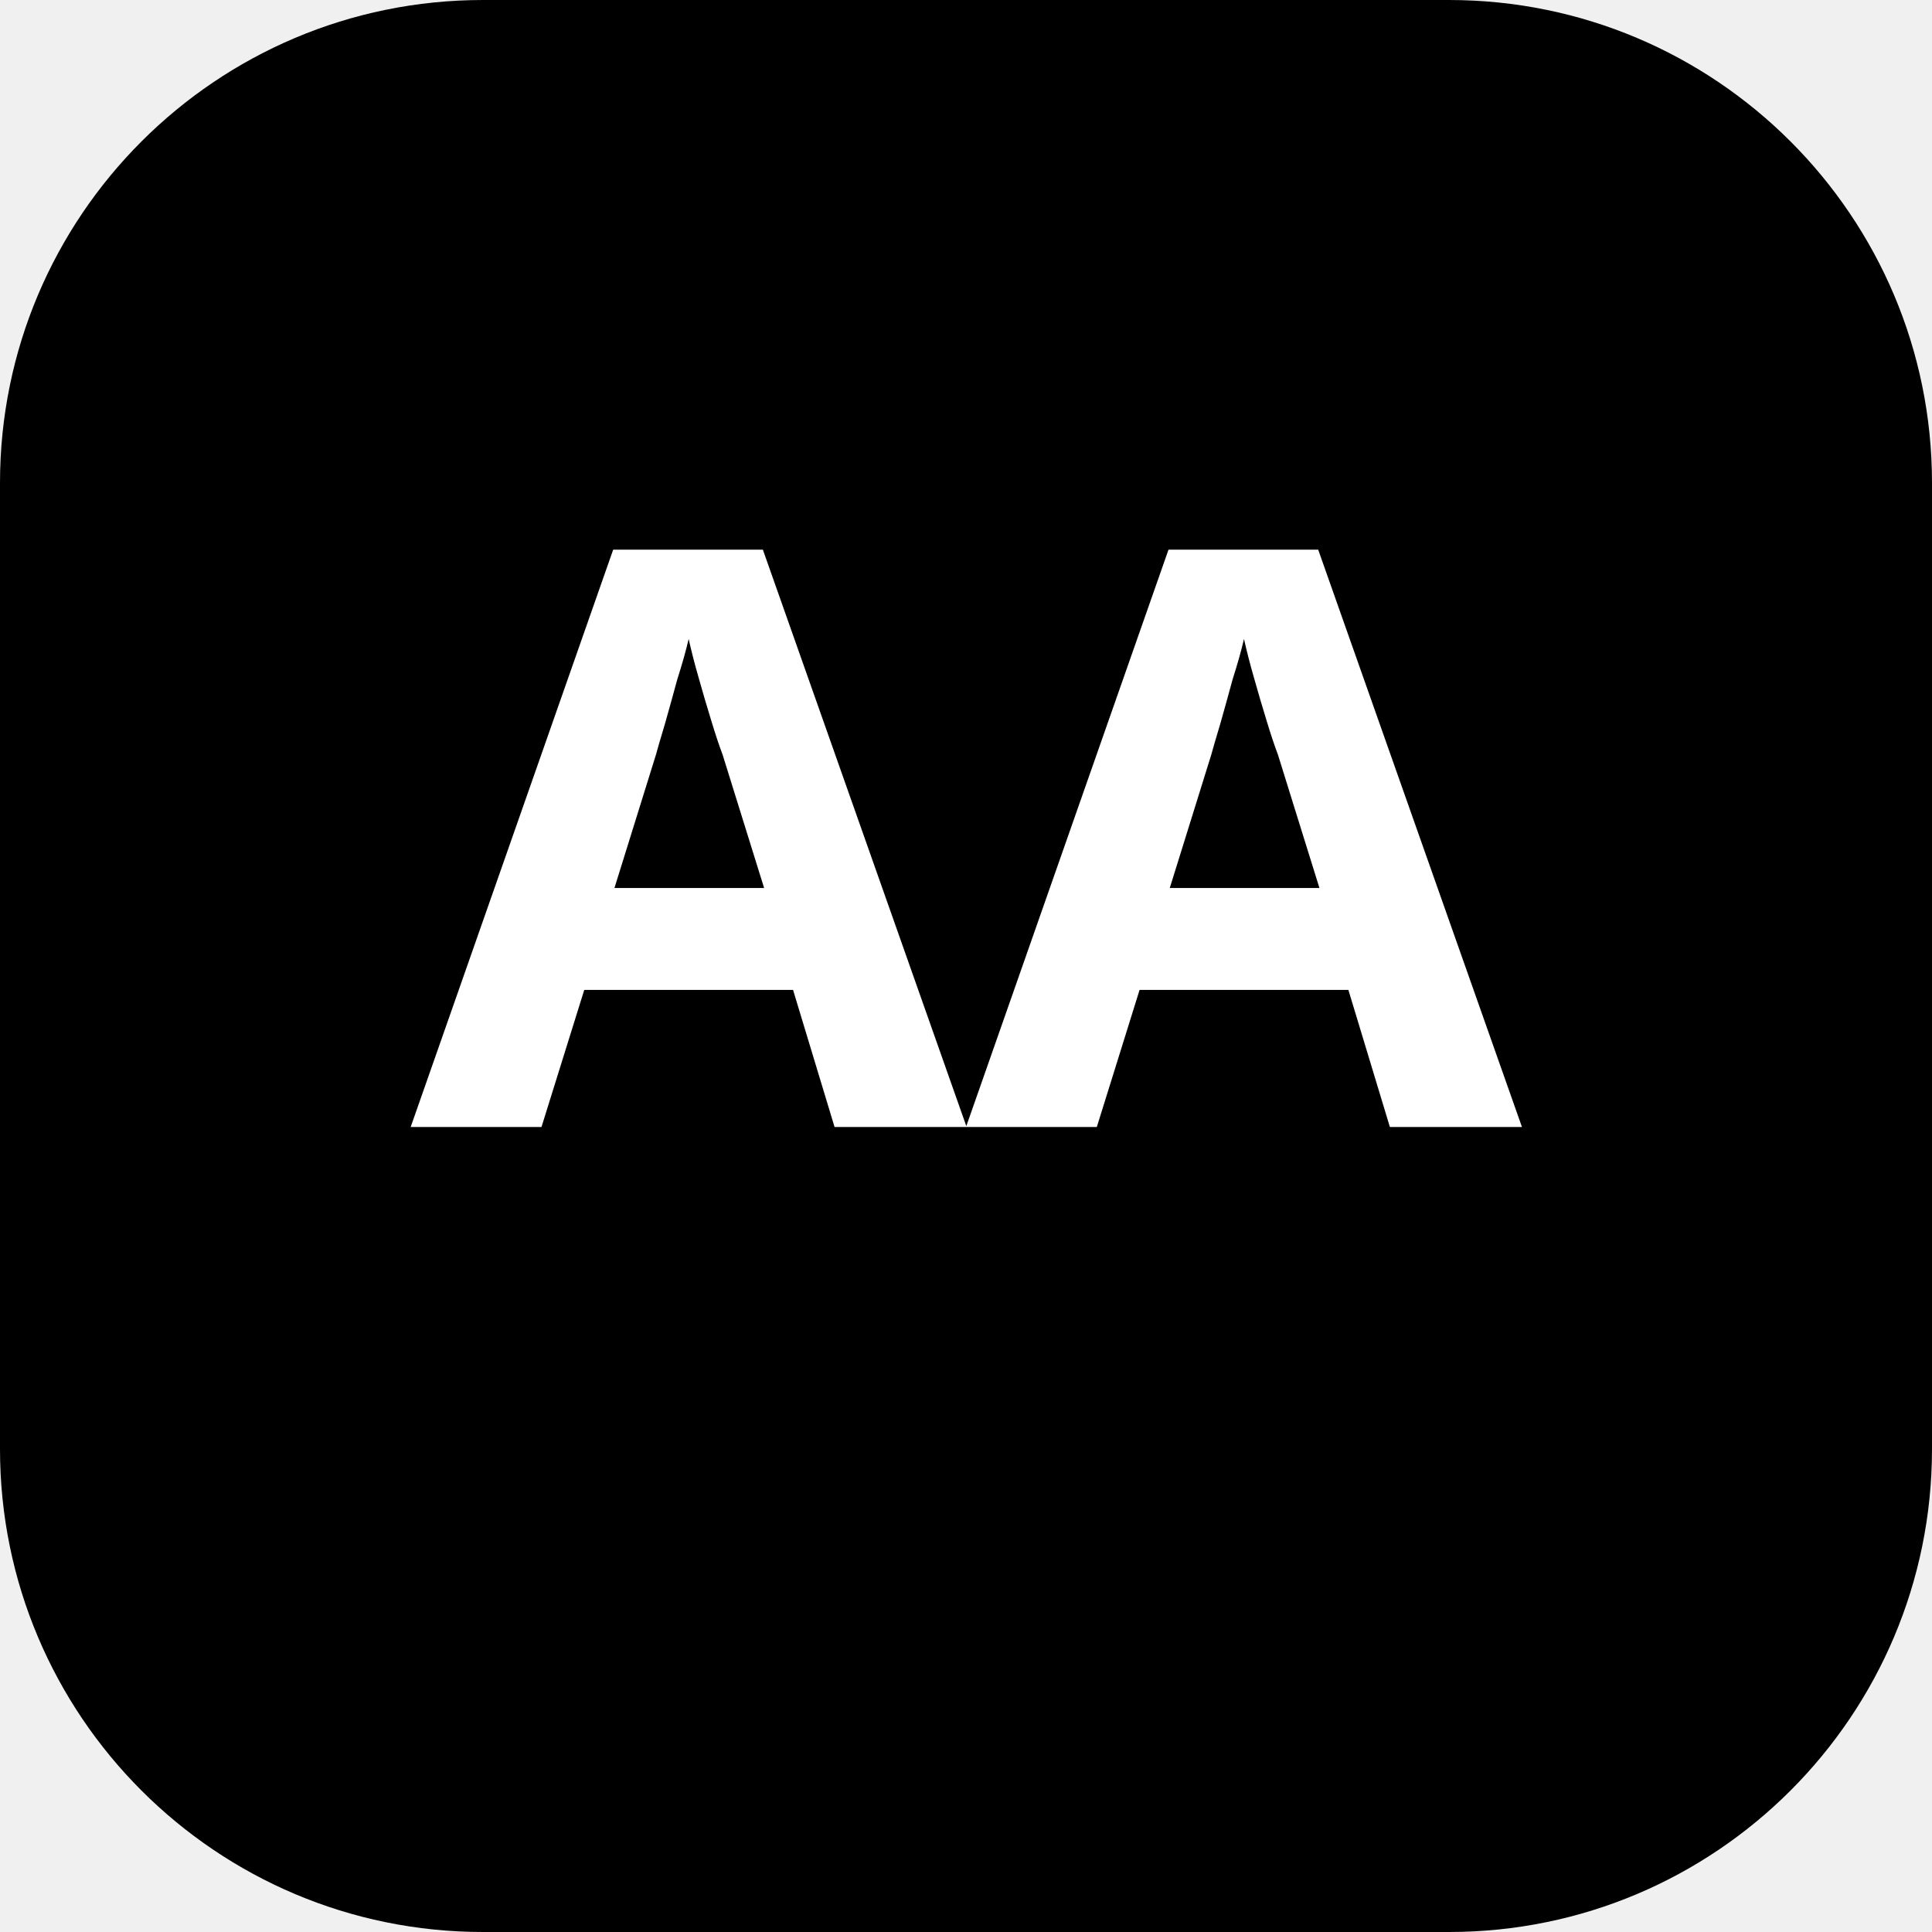
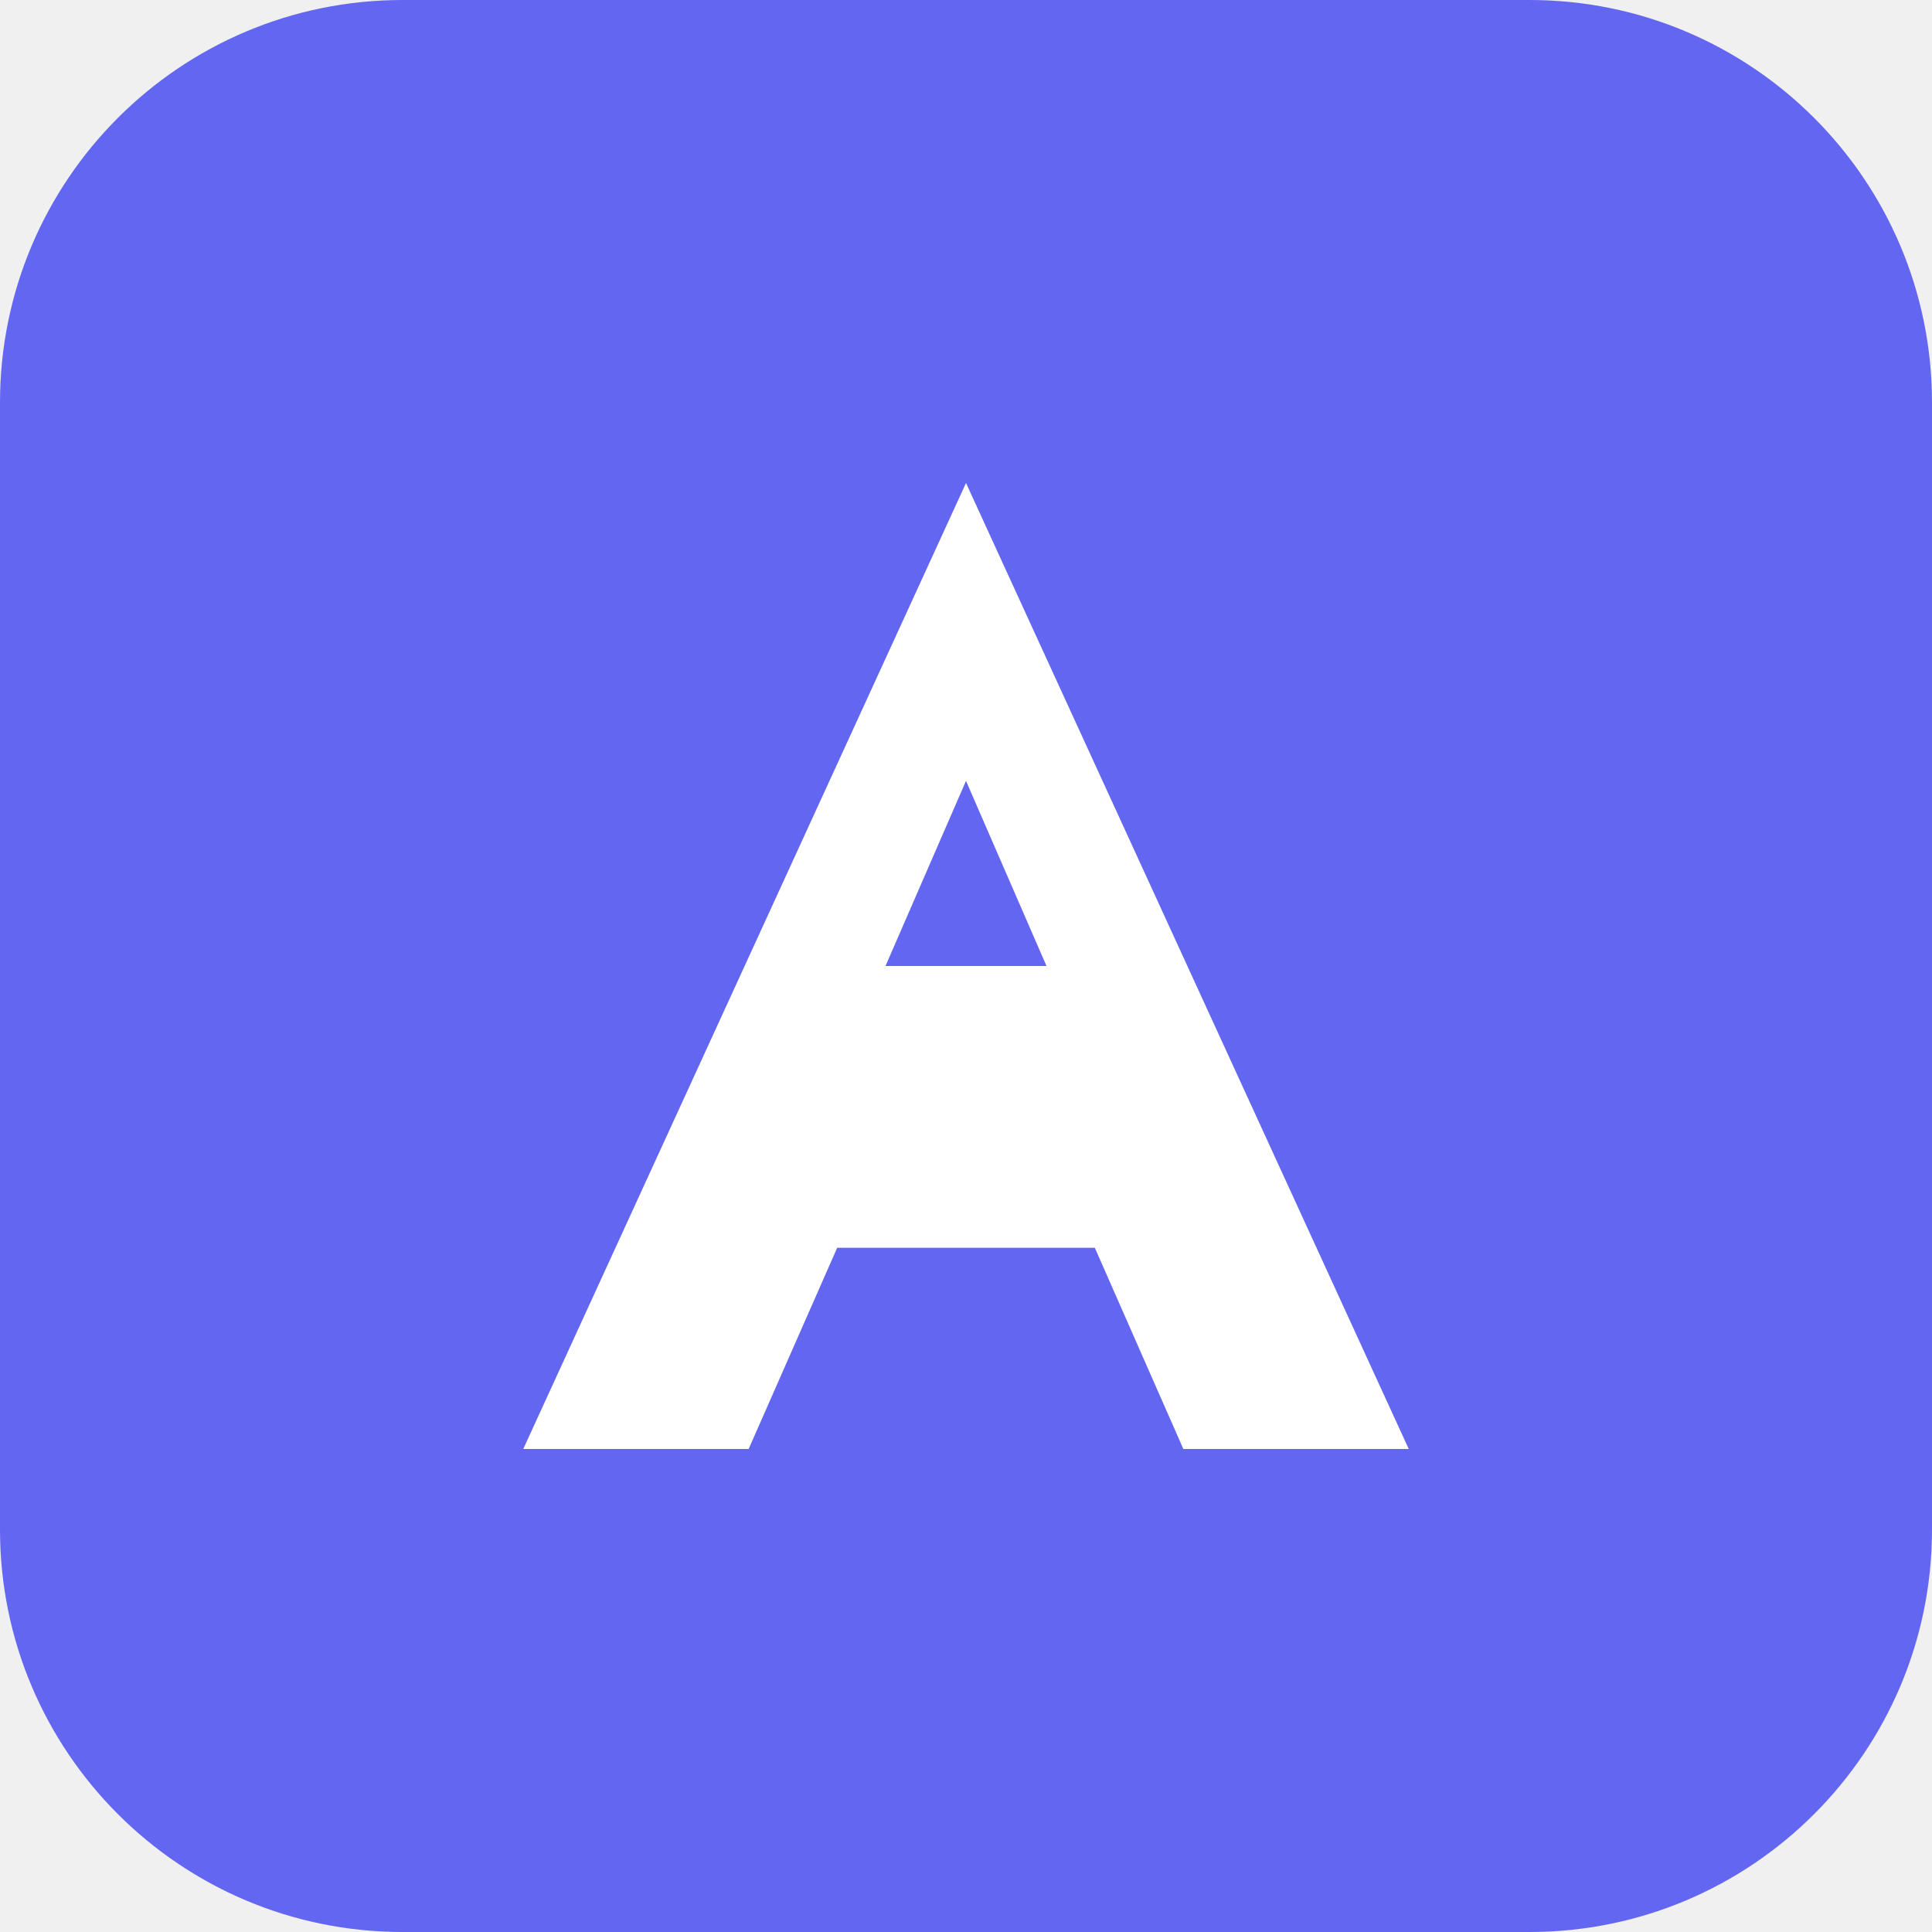
- <svg xmlns="http://www.w3.org/2000/svg" viewBox="0 0 24 24">
-   <rect width="24" height="24" rx="6" fill="currentColor" />
-   <text x="12" y="14" text-anchor="middle" font-size="10" font-weight="700" font-family="system-ui, sans-serif" fill="#ffffff">AA</text>
+ <svg xmlns="http://www.w3.org/2000/svg" viewBox="0 0 24 24" fill="none">
+   <rect width="24" height="24" rx="5" fill="#6366F1" />
+   <path d="M12 6L6.5 18h2.8l1.1-2.5h3.2l1.1 2.5h2.8L12 6zm0 3.7l1 2.3h-2l1-2.3z" fill="#FFFFFF" />
</svg>
